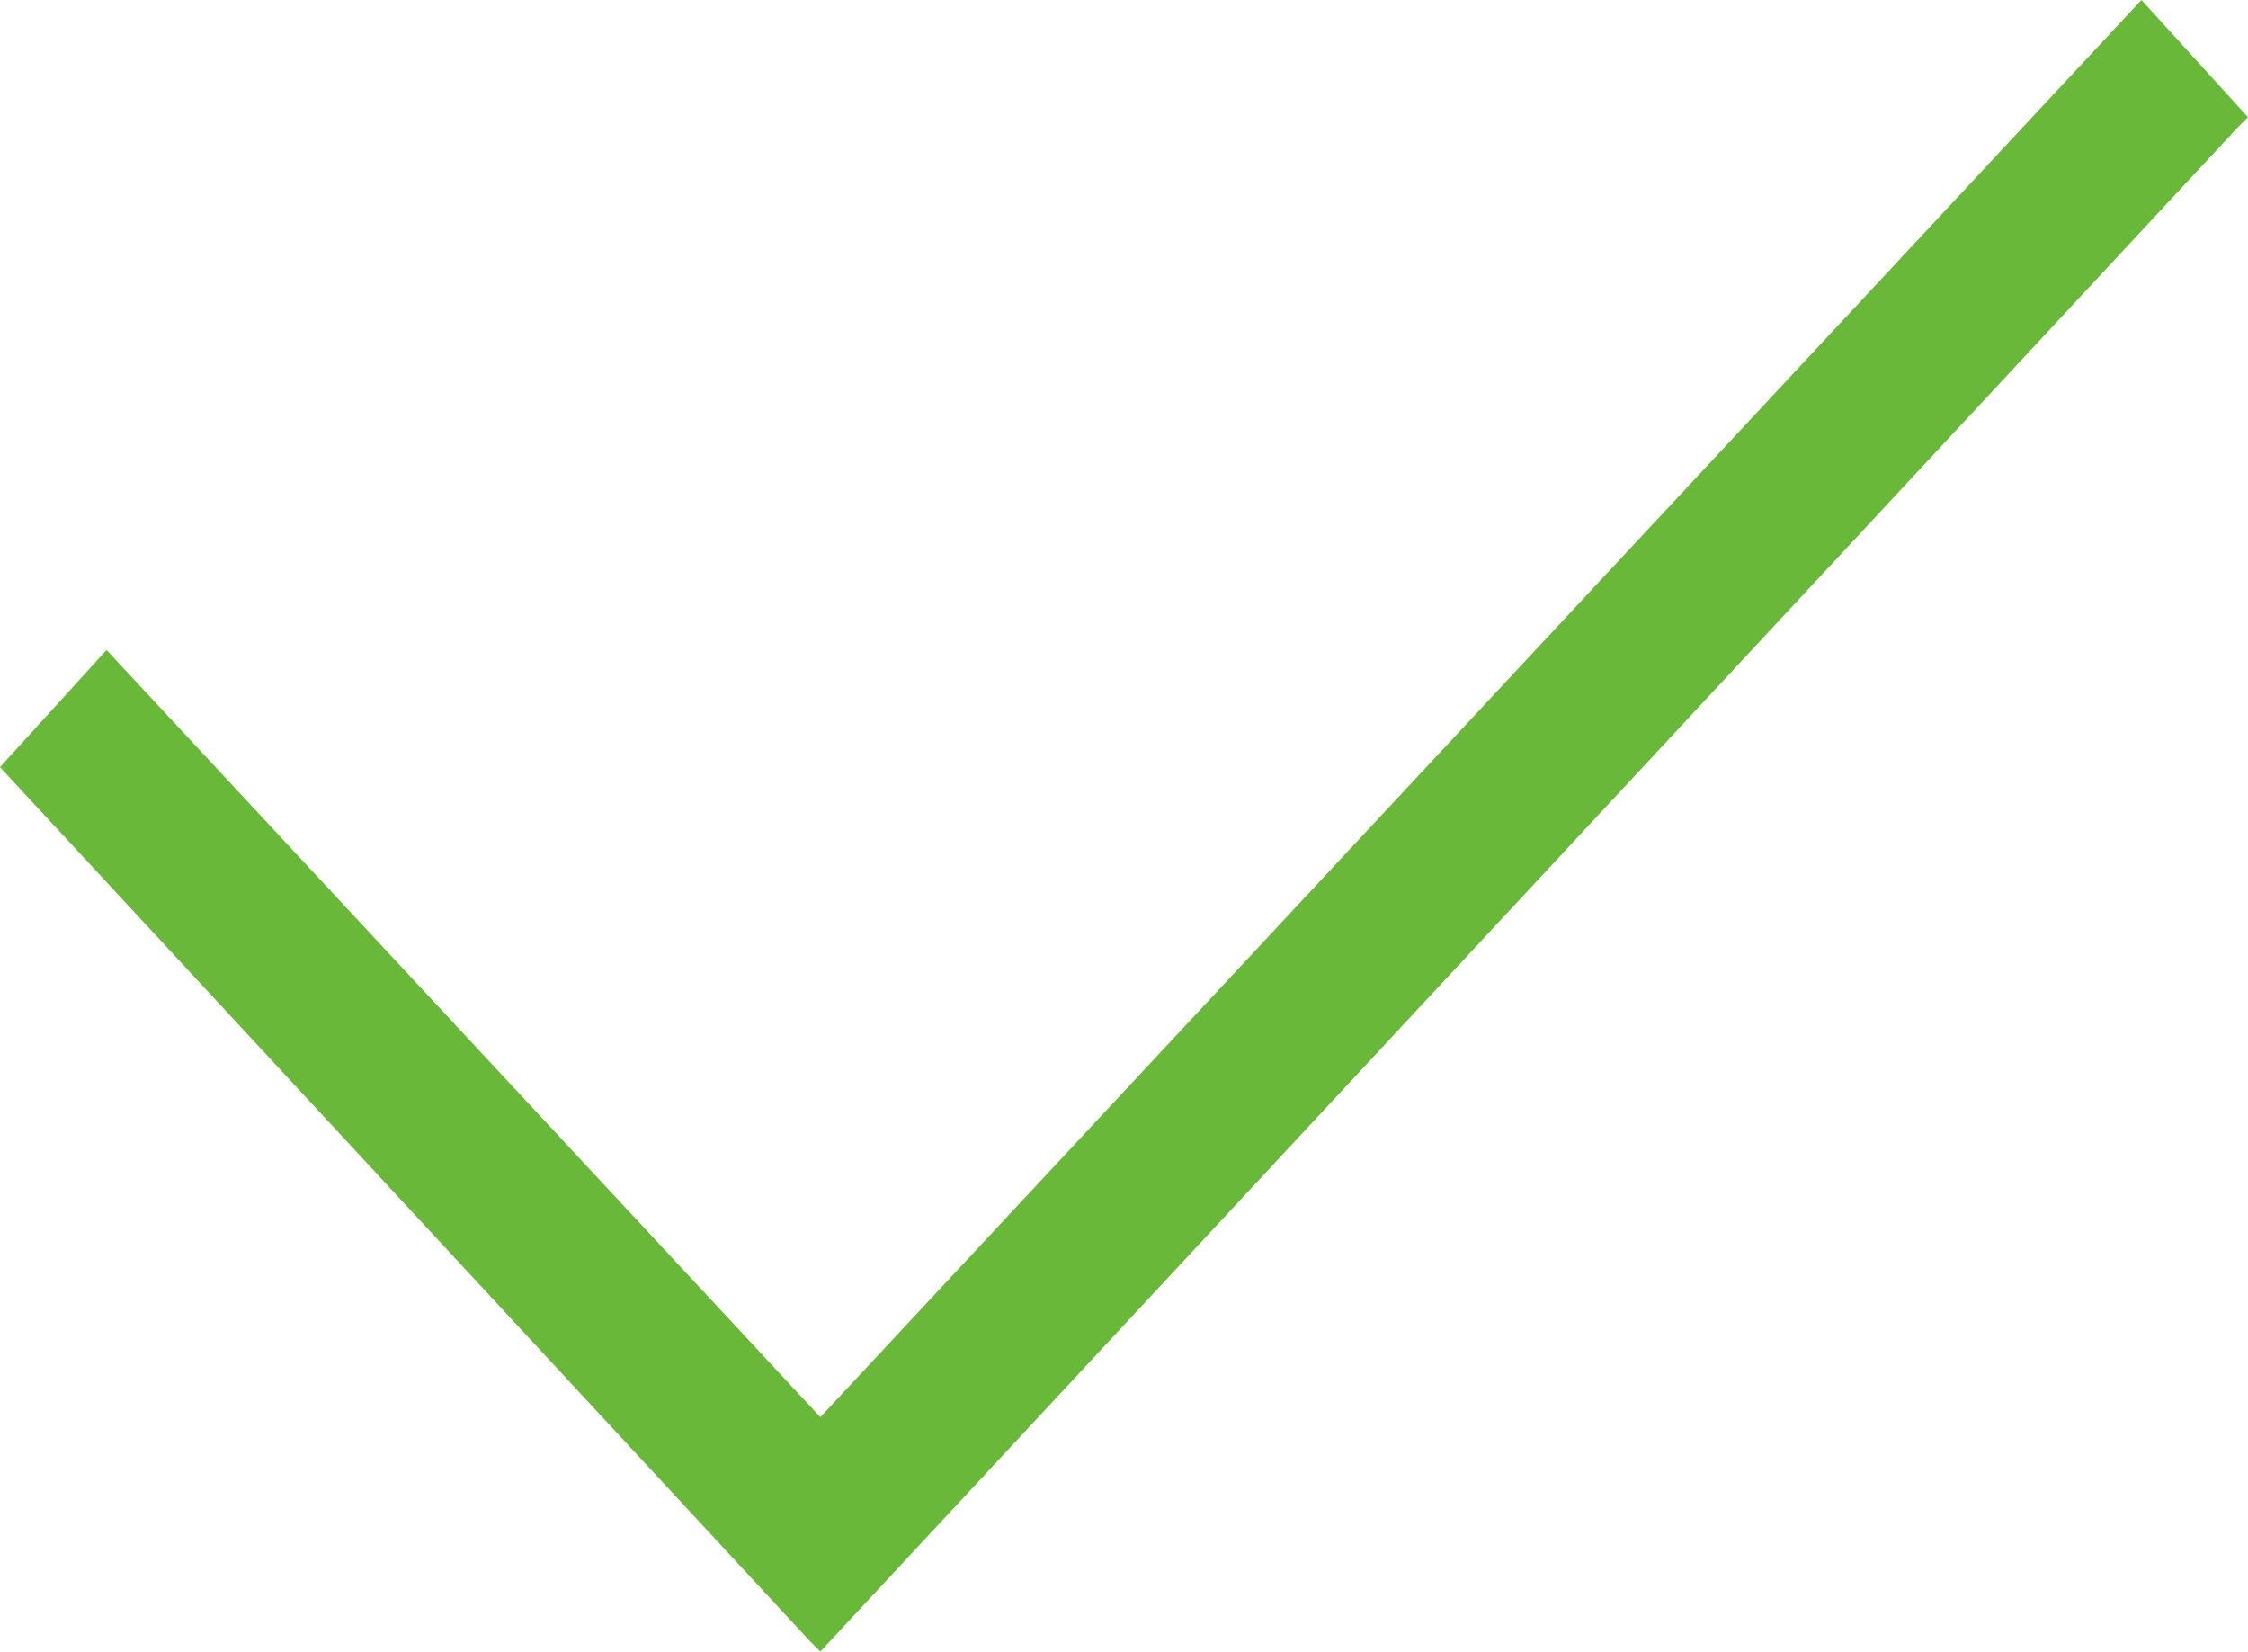
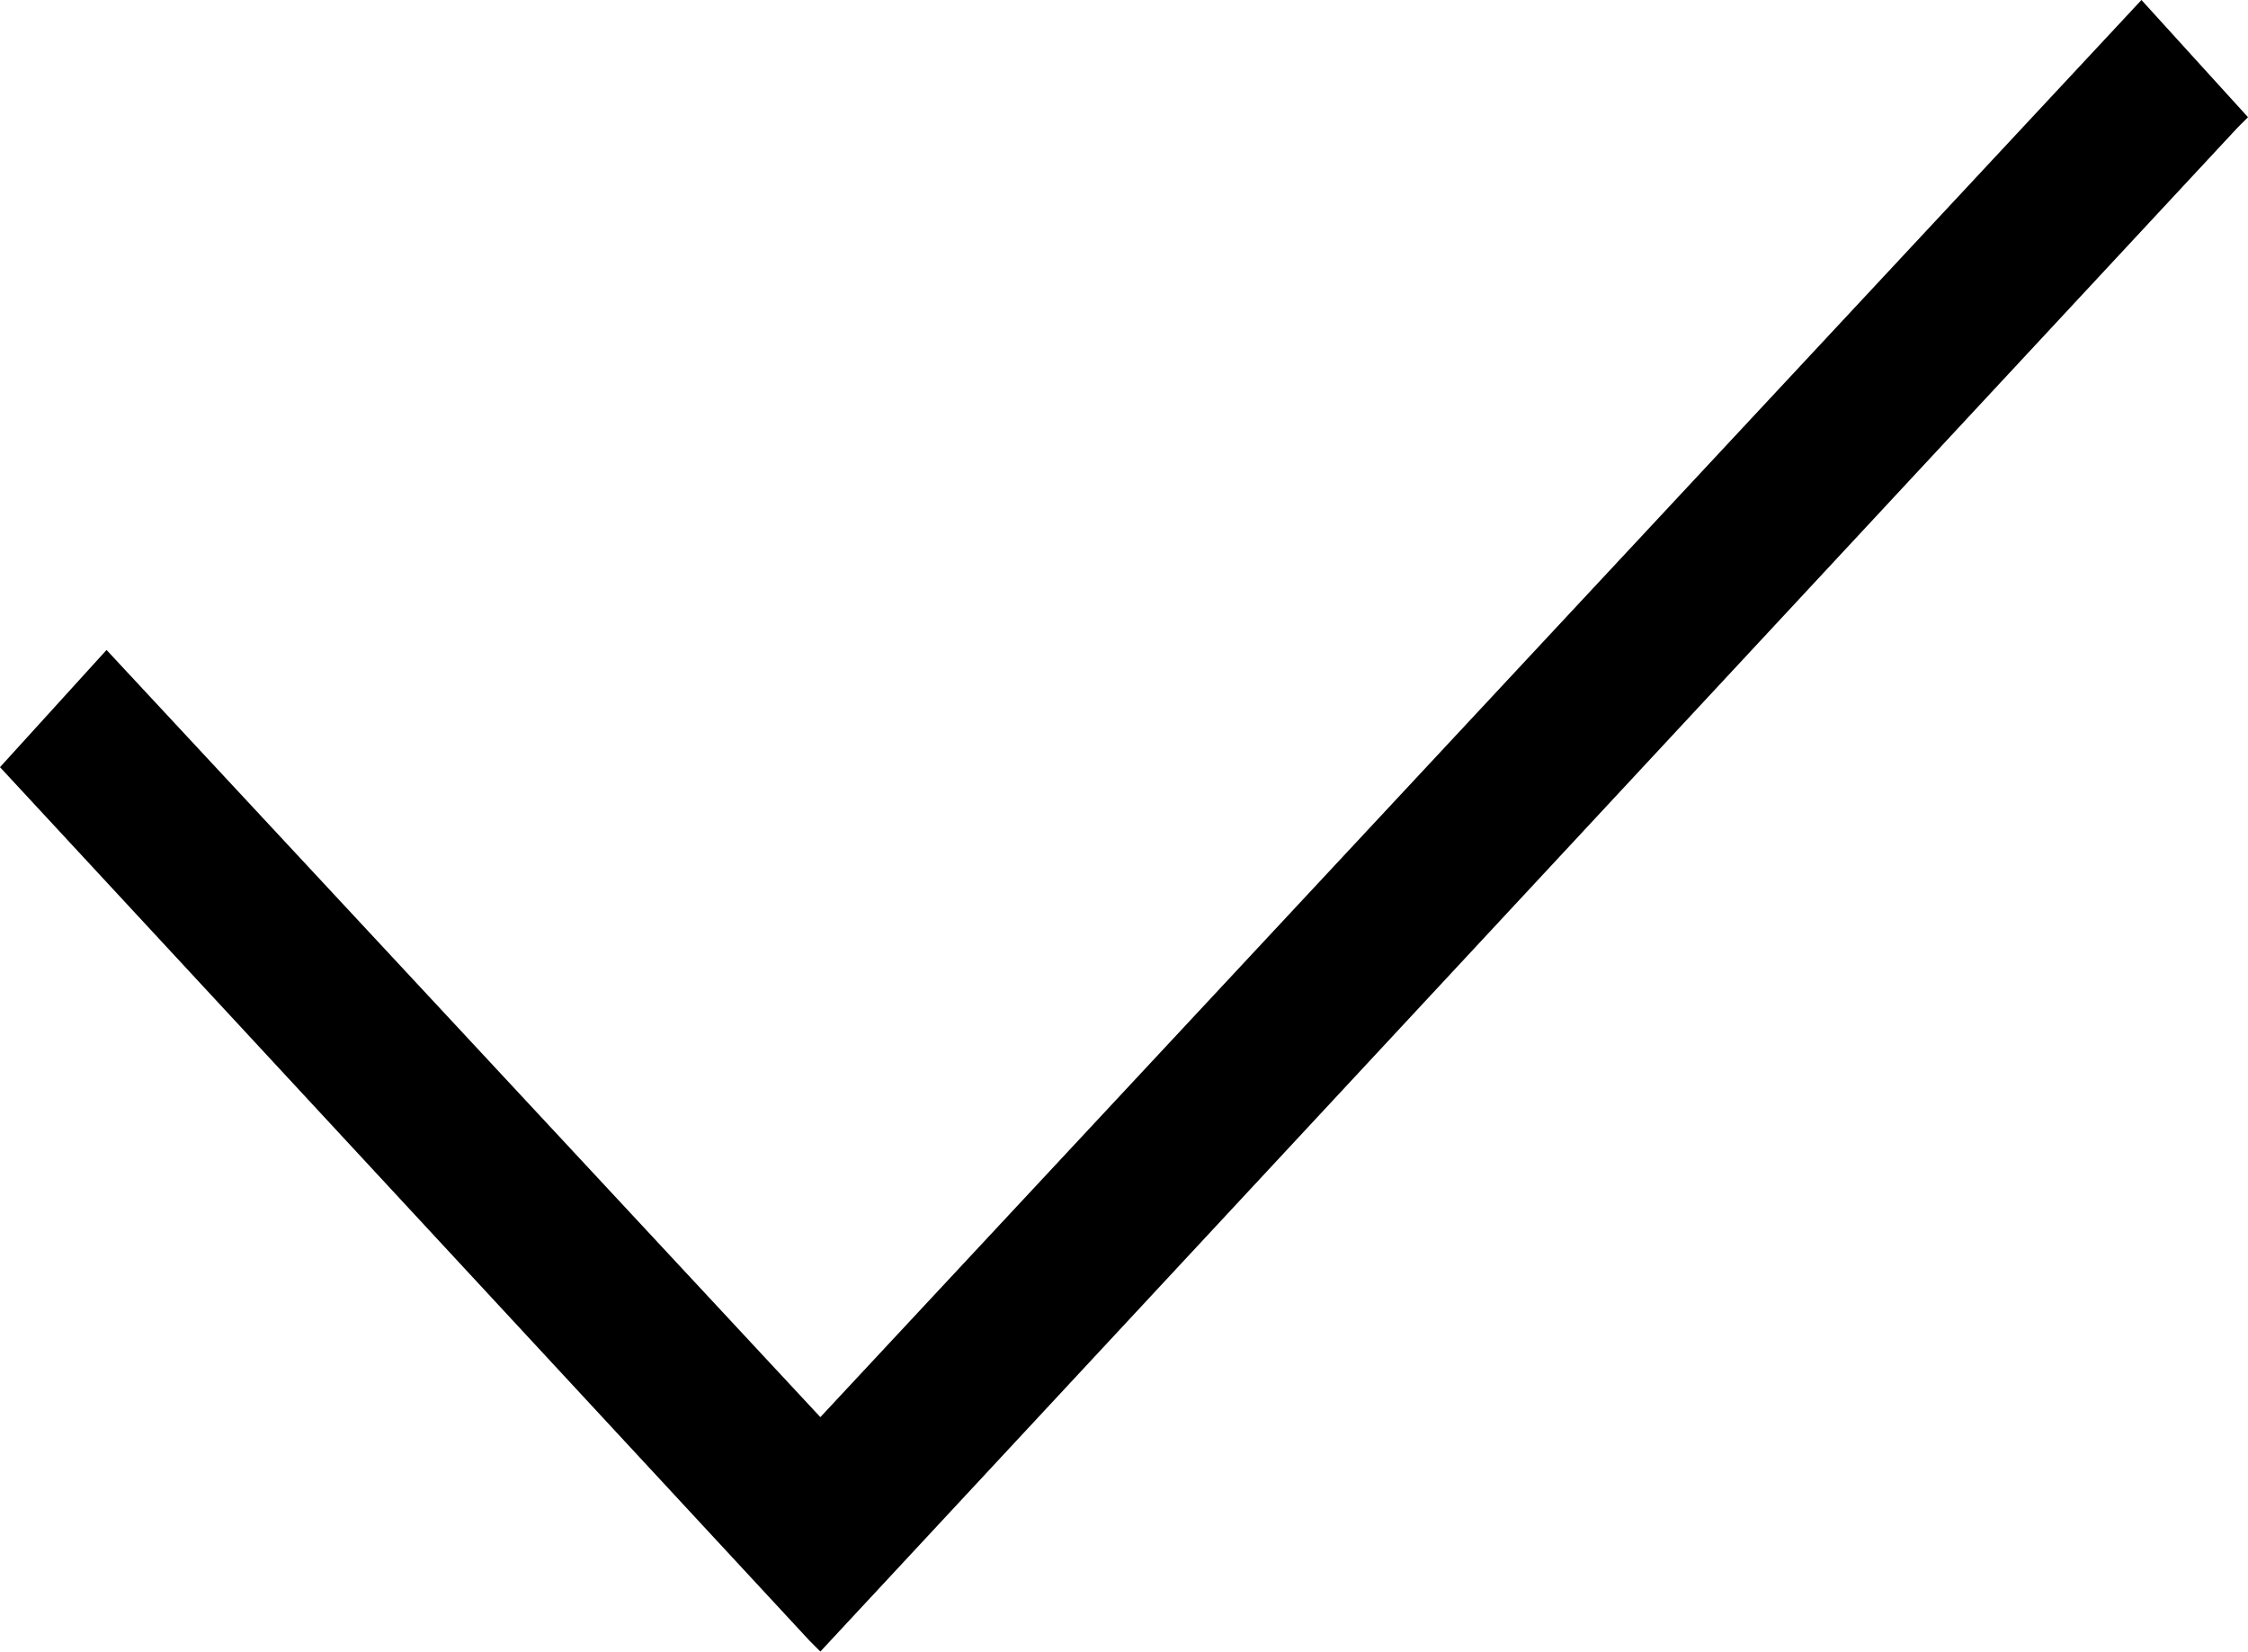
- <svg xmlns="http://www.w3.org/2000/svg" version="1.1" id="Layer_1" x="0px" y="0px" viewBox="0 0 21.1 15.5" style="enable-background:new 0 0 21.1 15.5;" xml:space="preserve" fill="#6ab83a">
+ <svg xmlns="http://www.w3.org/2000/svg" version="1.1" id="Layer_1" x="0px" y="0px" viewBox="0 0 21.1 15.5" style="enable-background:new 0 0 21.1 15.5;" xml:space="preserve">
  <polygon points="20.1,0 7.7,13.3 1,6.1 0,7.2 7.6,15.4 7.7,15.5 21,1.2 21.1,1.1 " />
</svg>
